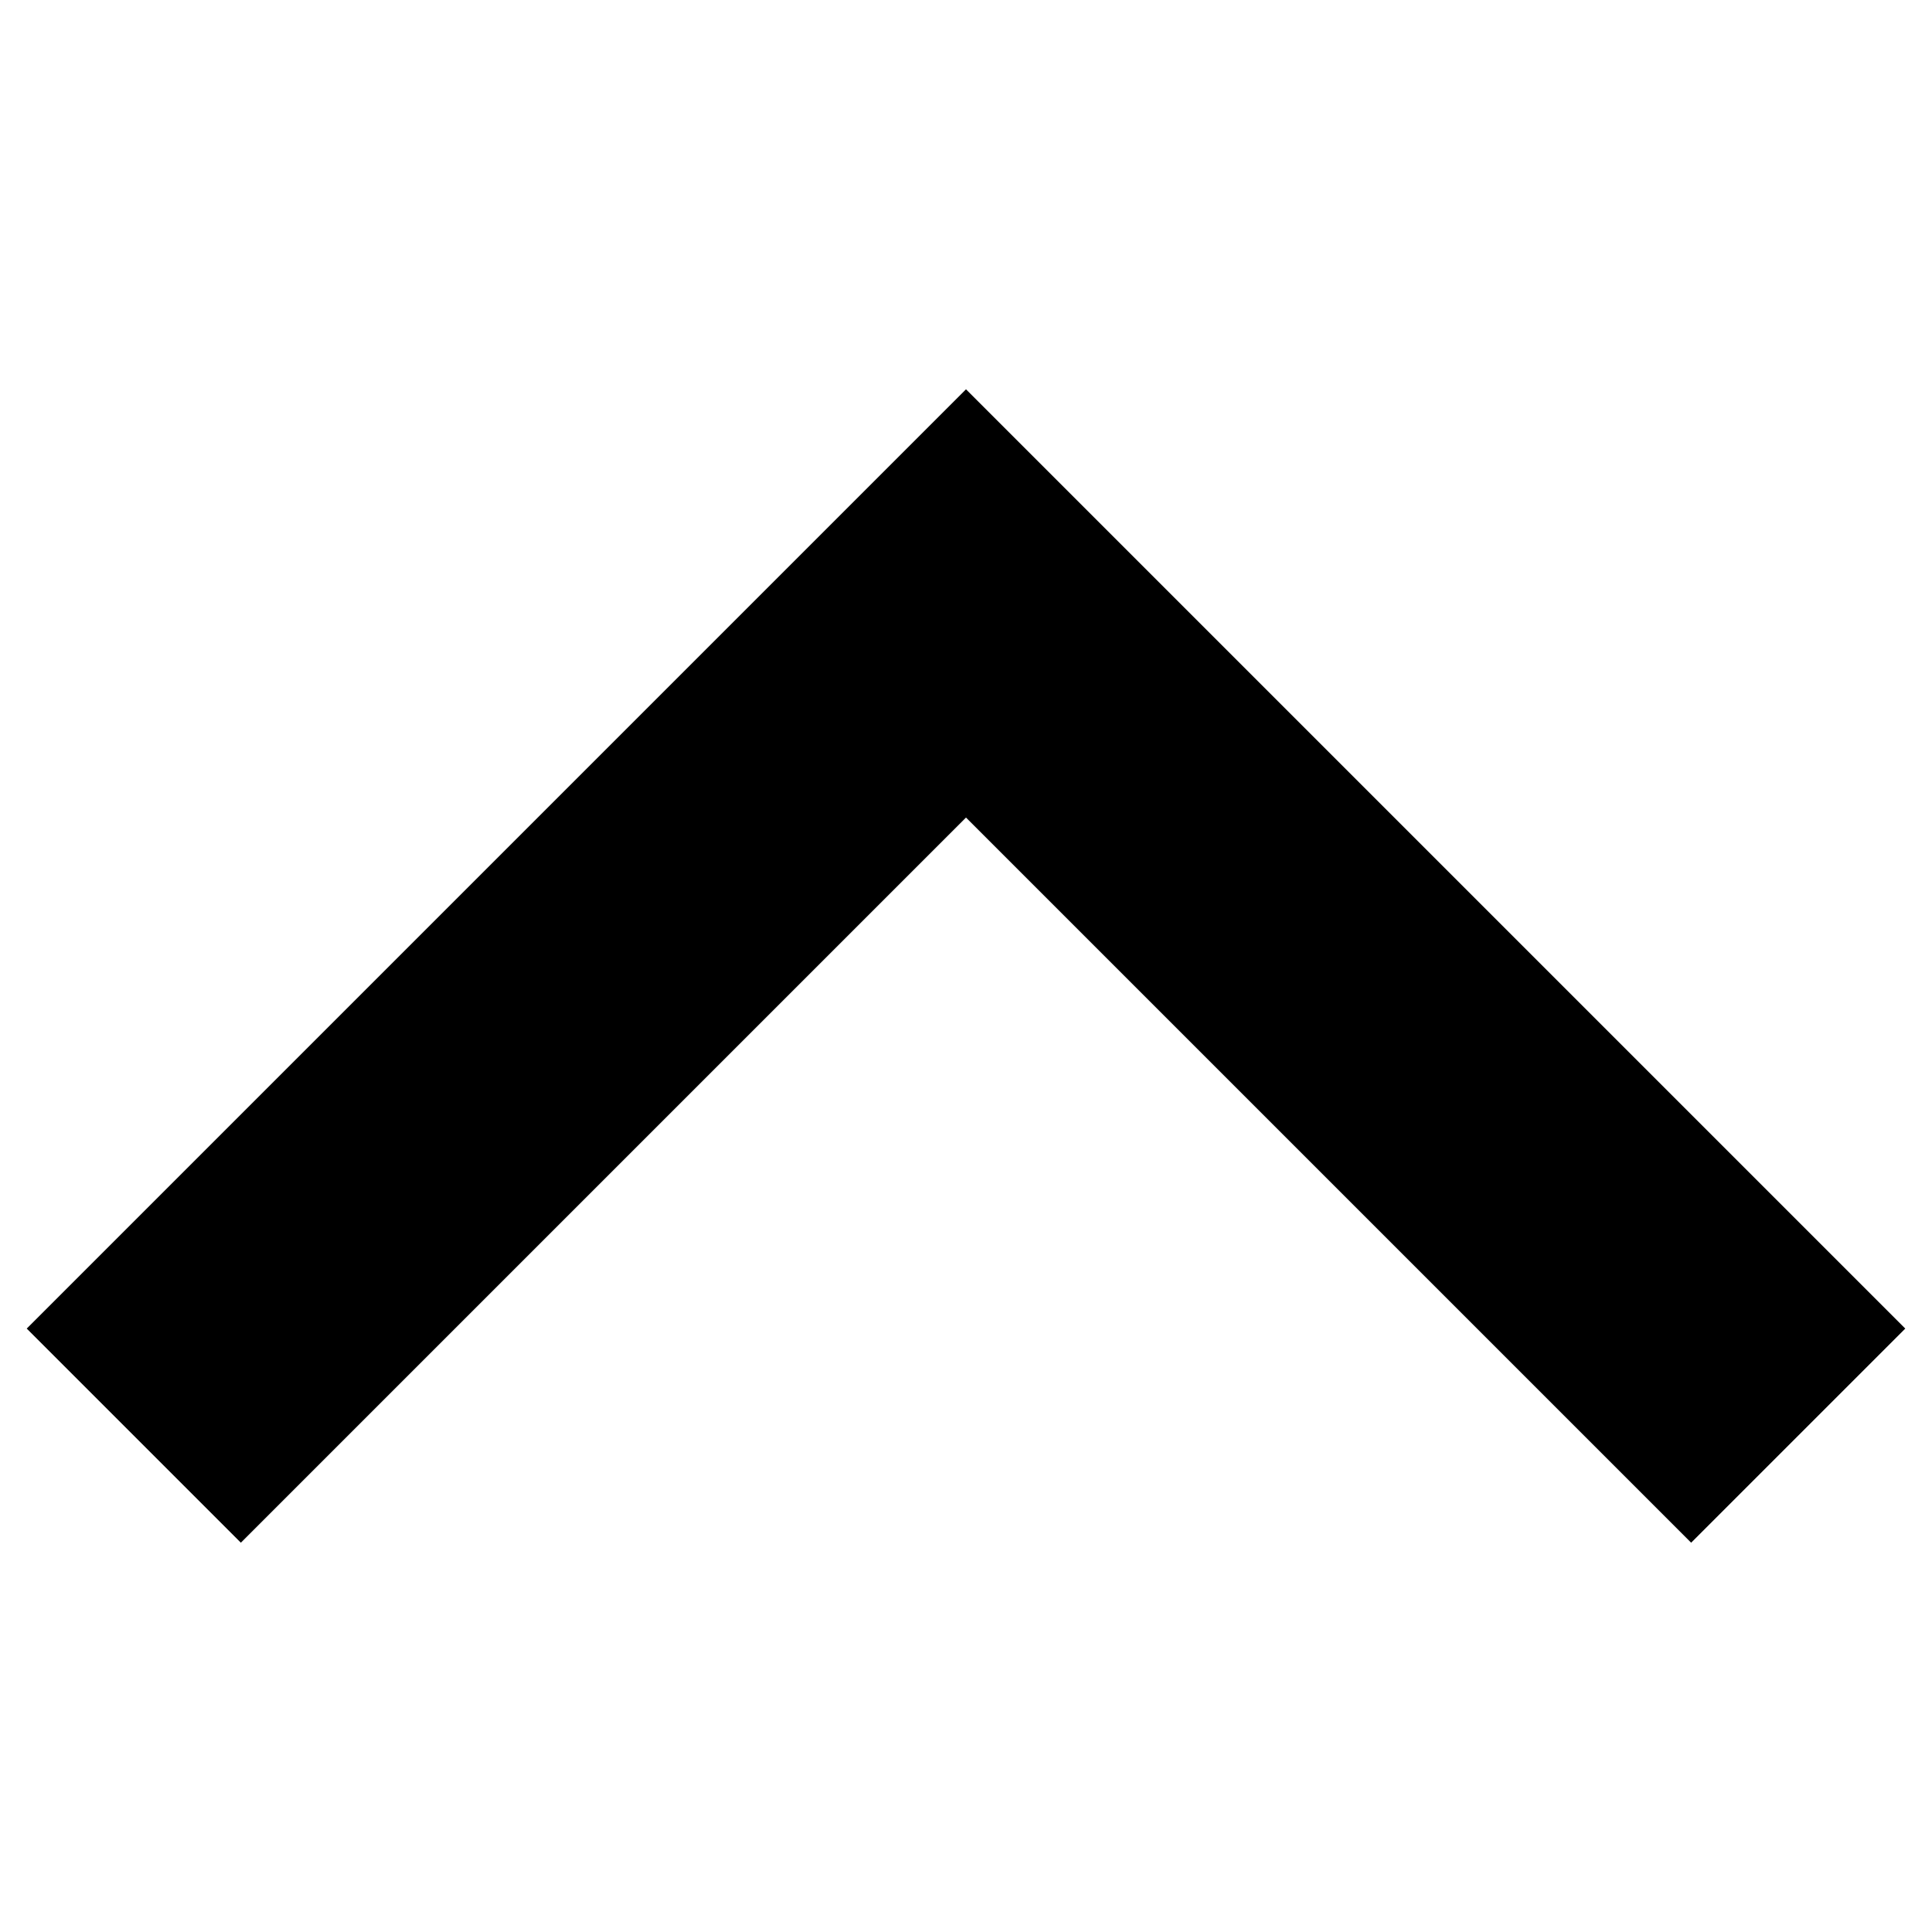
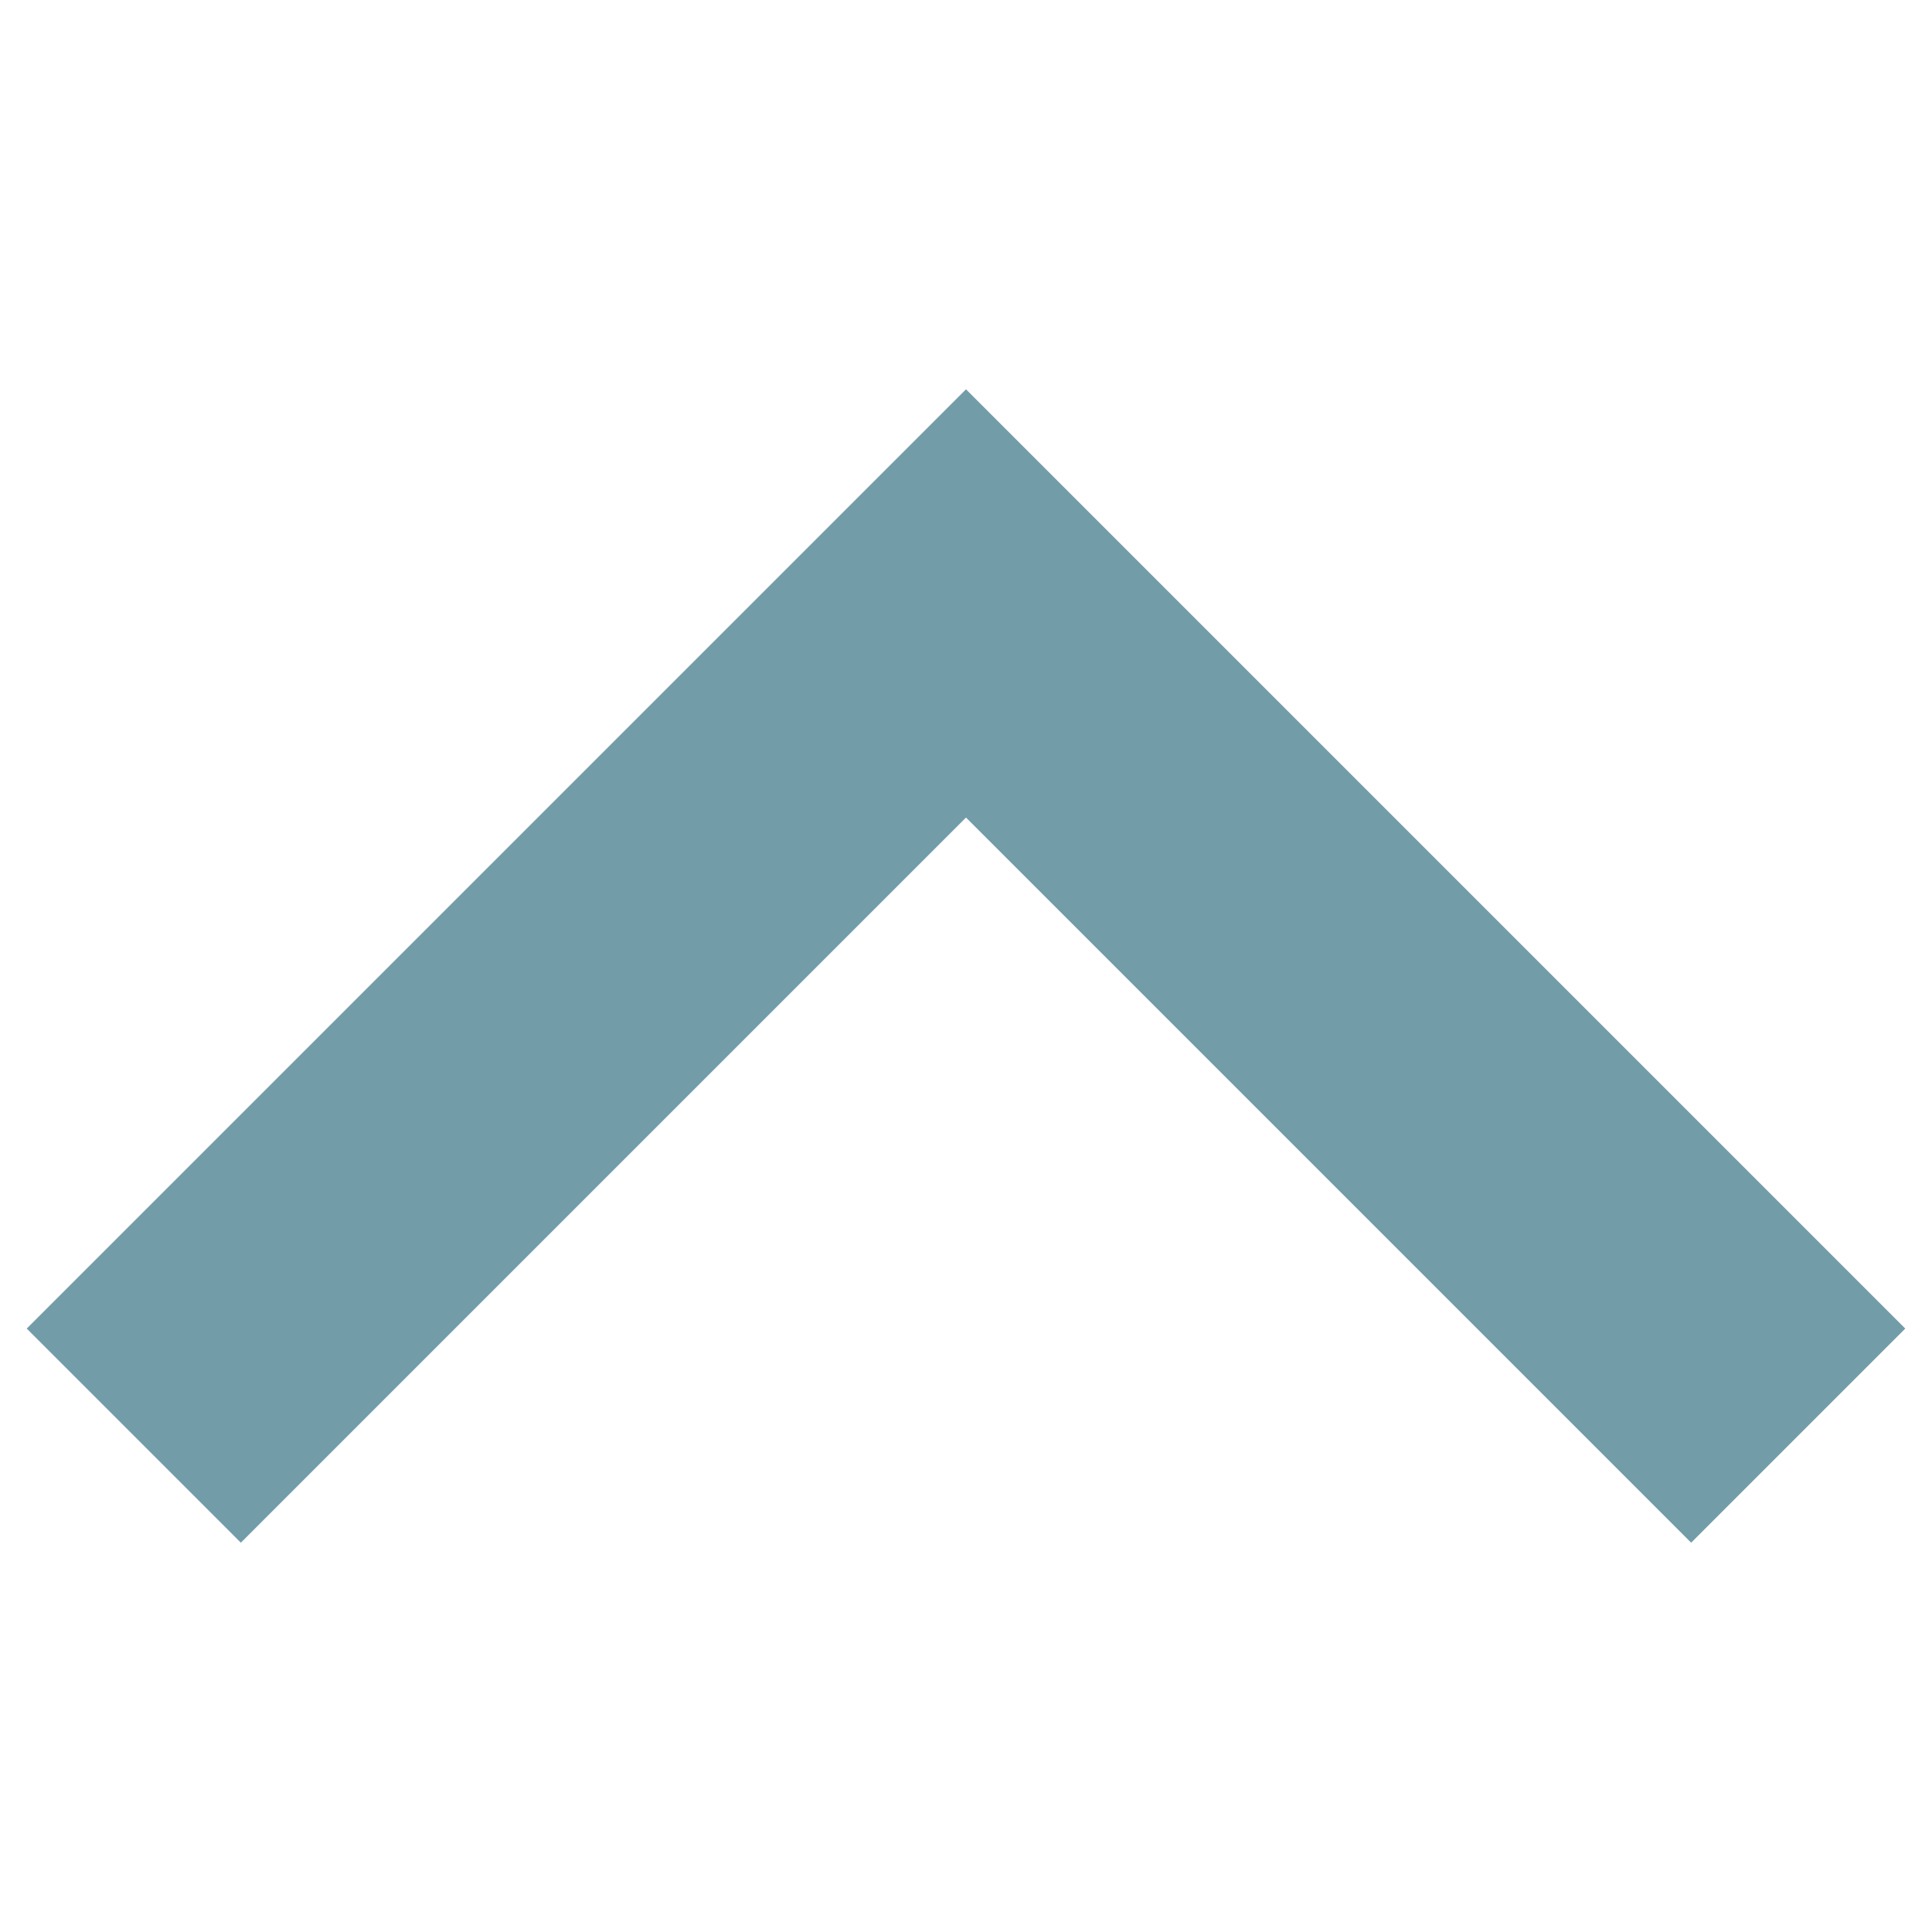
<svg xmlns="http://www.w3.org/2000/svg" id="Layer_1" data-name="Layer 1" viewBox="0 0 60 60">
  <defs>
    <style>
      .cls-1 {
-         fill: #000;
+         fill: #739ca9;
        stroke-width: 0px;
      }
    </style>
  </defs>
  <polygon class="cls-1" points="7.48 47.91 .83 41.26 30 12.09 59.17 41.26 52.52 47.91 30 25.39 7.48 47.91" />
</svg>
